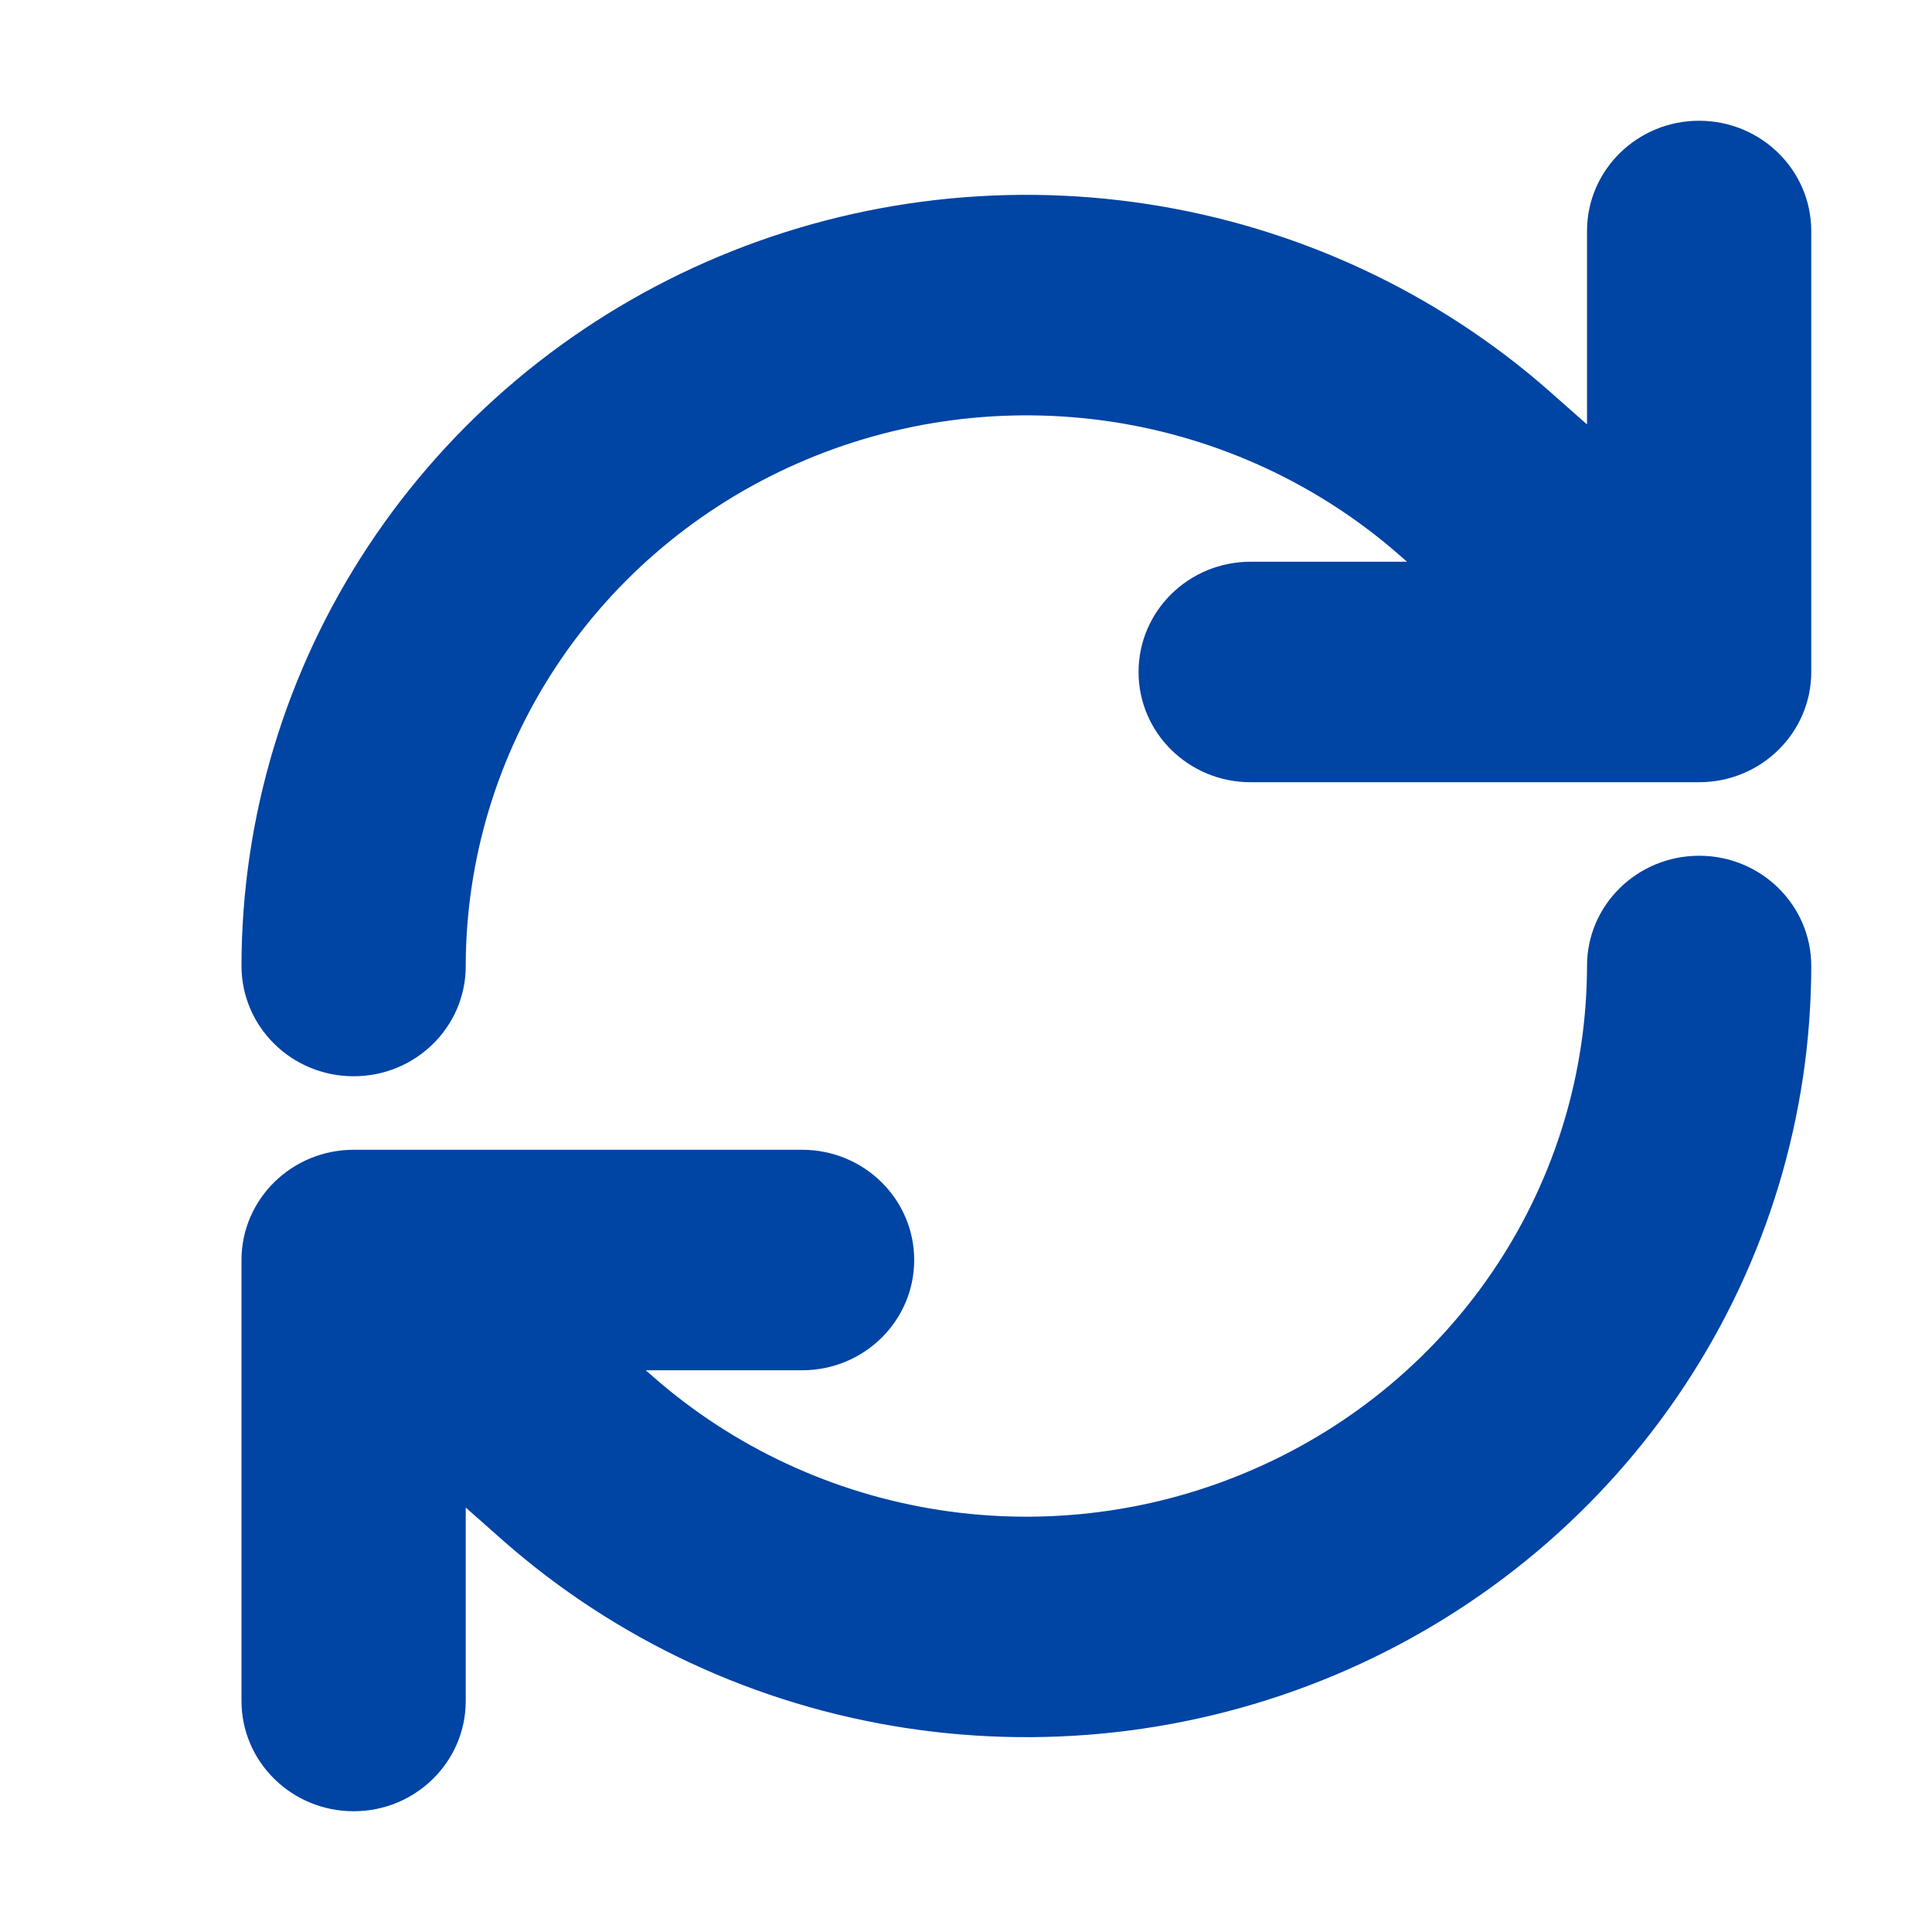
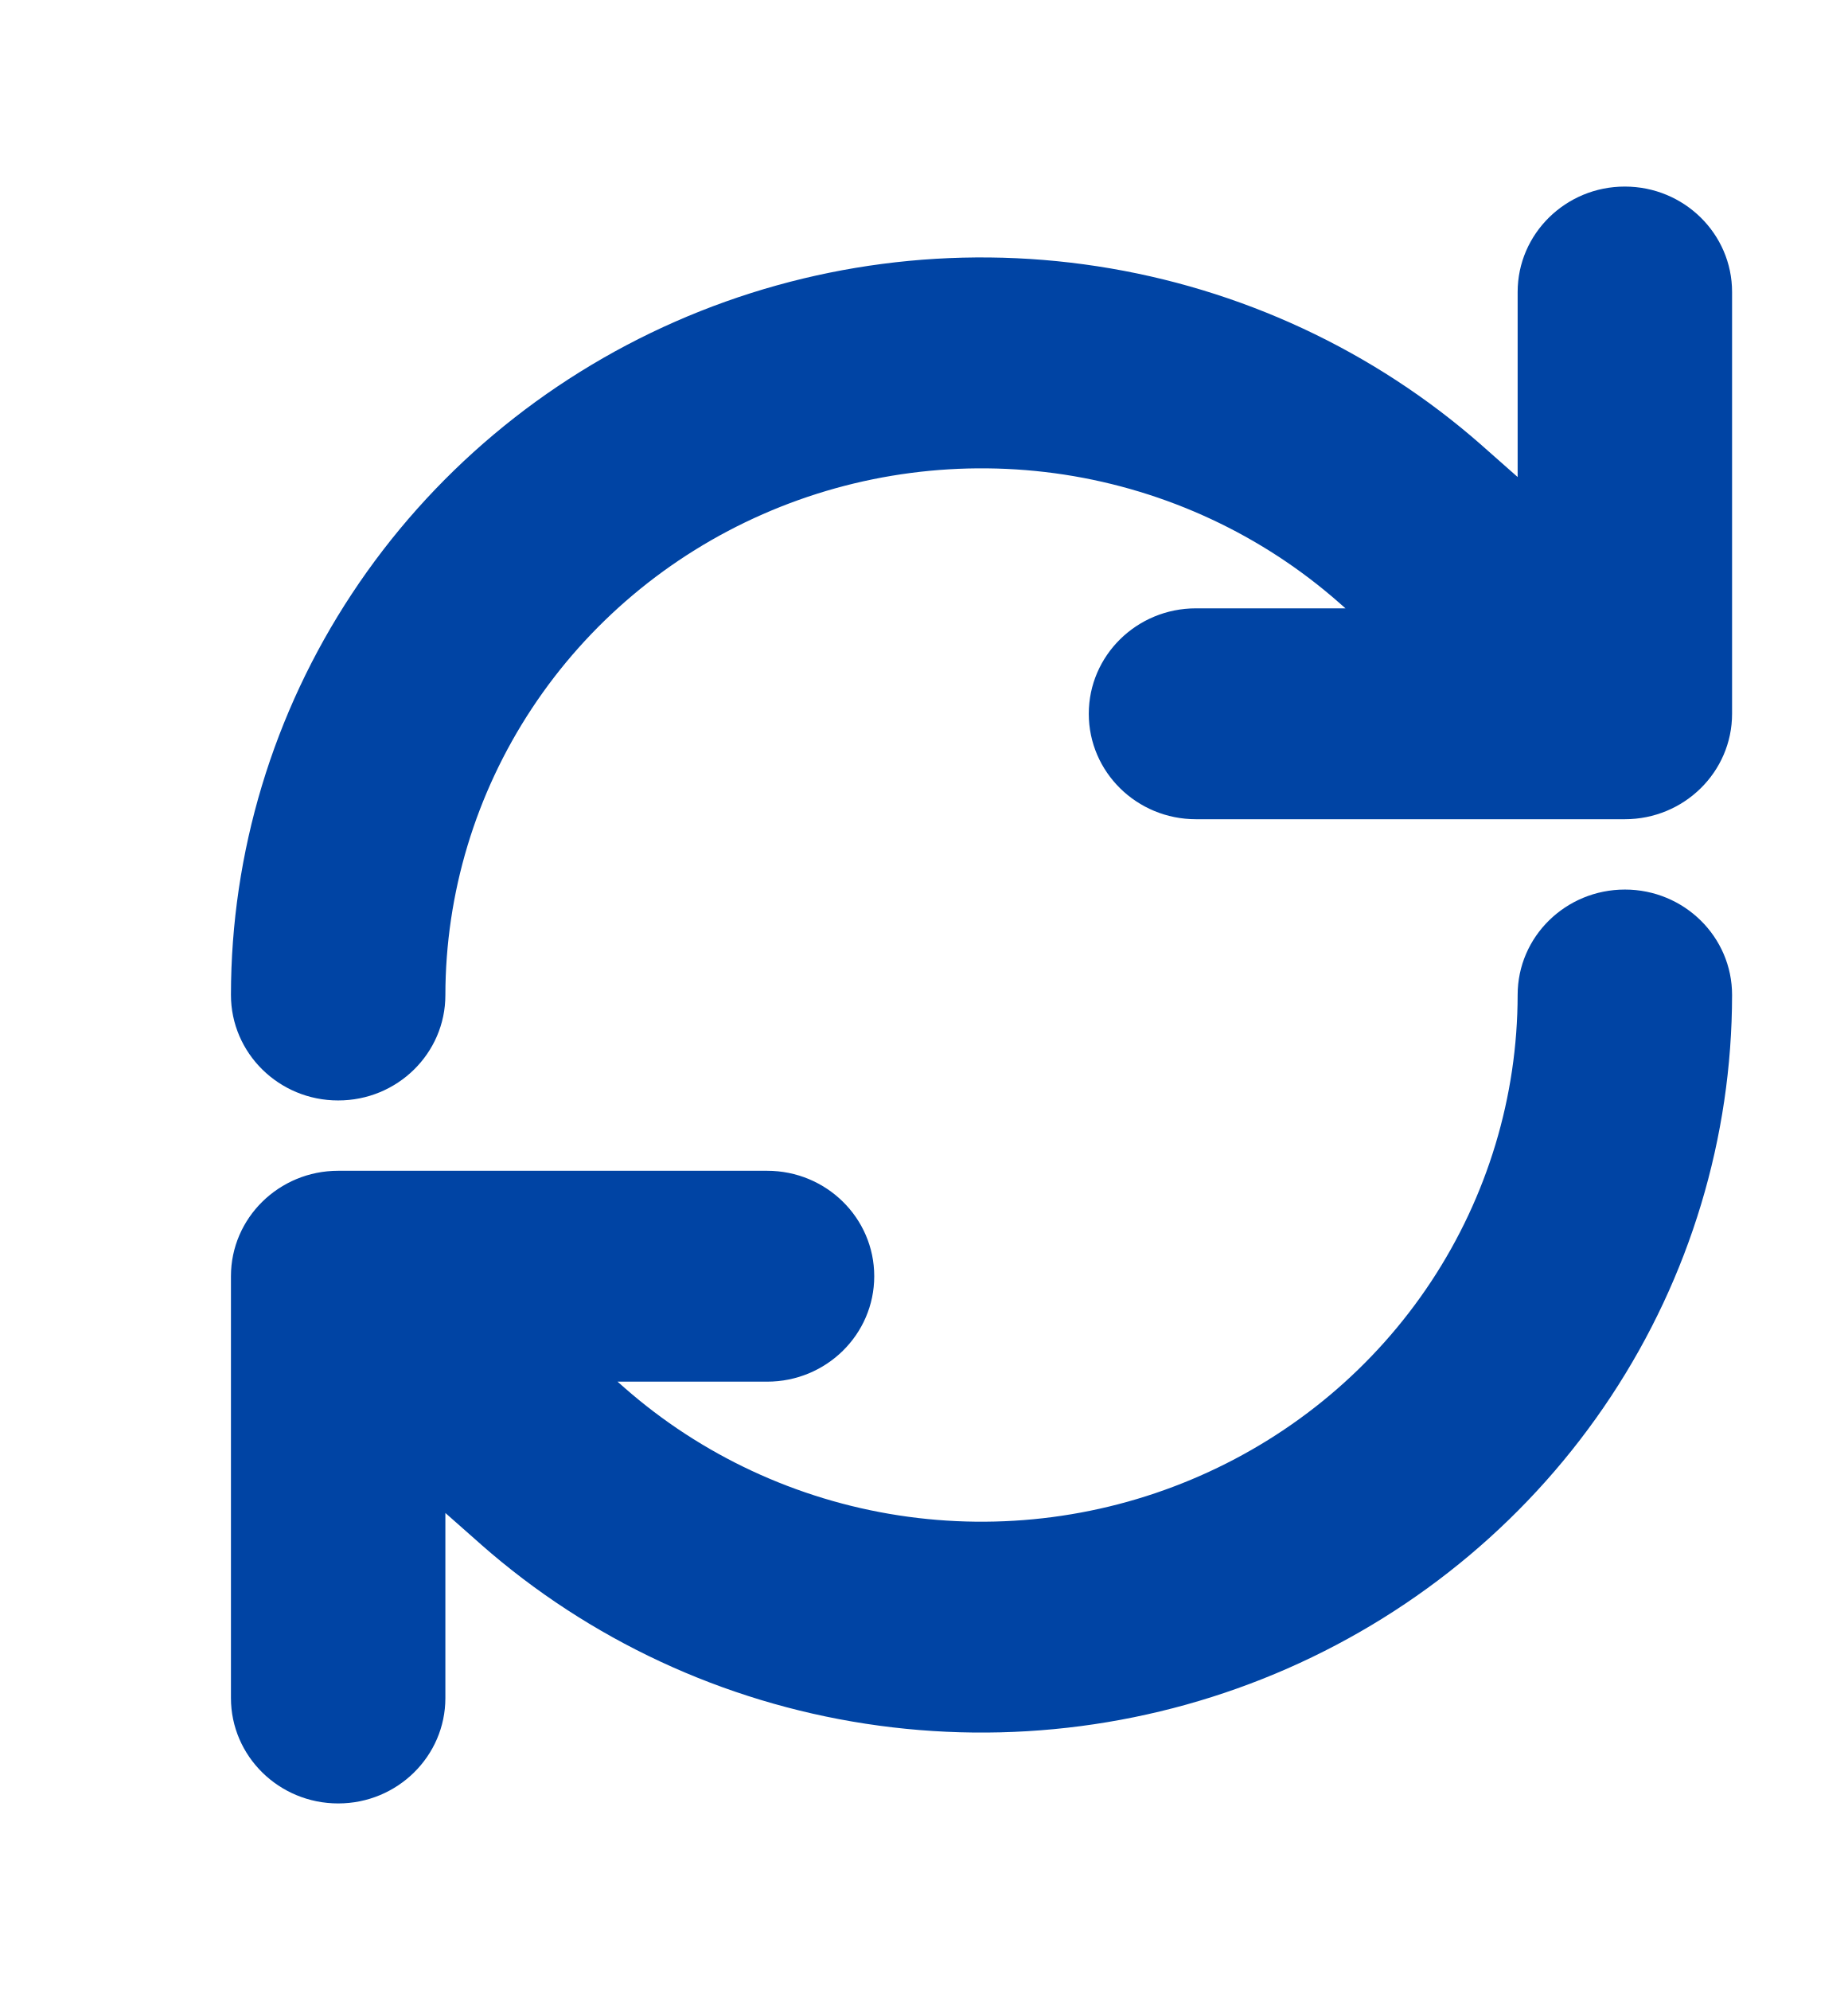
- <svg xmlns="http://www.w3.org/2000/svg" width="16" height="16" viewBox="0 0 16 16" fill="none">
+ <svg xmlns="http://www.w3.org/2000/svg" width="9.75" height="10.5" viewBox="0 0 16 16" fill="none">
  <path fill-rule="evenodd" clip-rule="evenodd" d="M14.071 1C14.584 1 15 1.409 15 1.913V5.565C15 6.069 14.584 6.478 14.071 6.478H10.357C9.844 6.478 9.429 6.069 9.429 5.565C9.429 5.061 9.844 4.652 10.357 4.652H11.652L11.595 4.602C11.595 4.602 11.595 4.602 11.594 4.601C10.927 4.015 10.101 3.63 9.216 3.494C8.331 3.359 7.425 3.477 6.606 3.837C5.788 4.196 5.094 4.78 4.606 5.519C4.118 6.258 3.858 7.12 3.857 8.001C3.857 8.505 3.441 8.914 2.928 8.913C2.415 8.913 2 8.503 2 7.999C2.001 6.766 2.365 5.559 3.048 4.525C3.731 3.49 4.704 2.672 5.849 2.169C6.994 1.666 8.263 1.5 9.502 1.69C10.742 1.88 11.899 2.419 12.833 3.241L12.835 3.243L13.143 3.515V1.913C13.143 1.409 13.559 1 14.071 1ZM14.072 7.087C14.585 7.087 15.001 7.497 15 8.001C14.999 9.234 14.635 10.441 13.952 11.475C13.269 12.51 12.296 13.328 11.151 13.831C10.006 14.334 8.737 14.5 7.498 14.31C6.258 14.12 5.102 13.581 4.167 12.759L4.165 12.757L3.857 12.485V14.087C3.857 14.591 3.441 15 2.929 15C2.416 15 2 14.591 2 14.087V10.435C2 9.931 2.416 9.522 2.929 9.522H6.643C7.156 9.522 7.571 9.931 7.571 10.435C7.571 10.939 7.156 11.348 6.643 11.348H5.348L5.405 11.398C5.405 11.398 5.405 11.398 5.406 11.399C6.073 11.985 6.899 12.37 7.784 12.506C8.669 12.642 9.575 12.523 10.393 12.163C11.211 11.804 11.906 11.22 12.394 10.481C12.882 9.742 13.142 8.88 13.143 7.999C13.143 7.495 13.559 7.087 14.072 7.087Z" fill="#0044A4" />
</svg>
